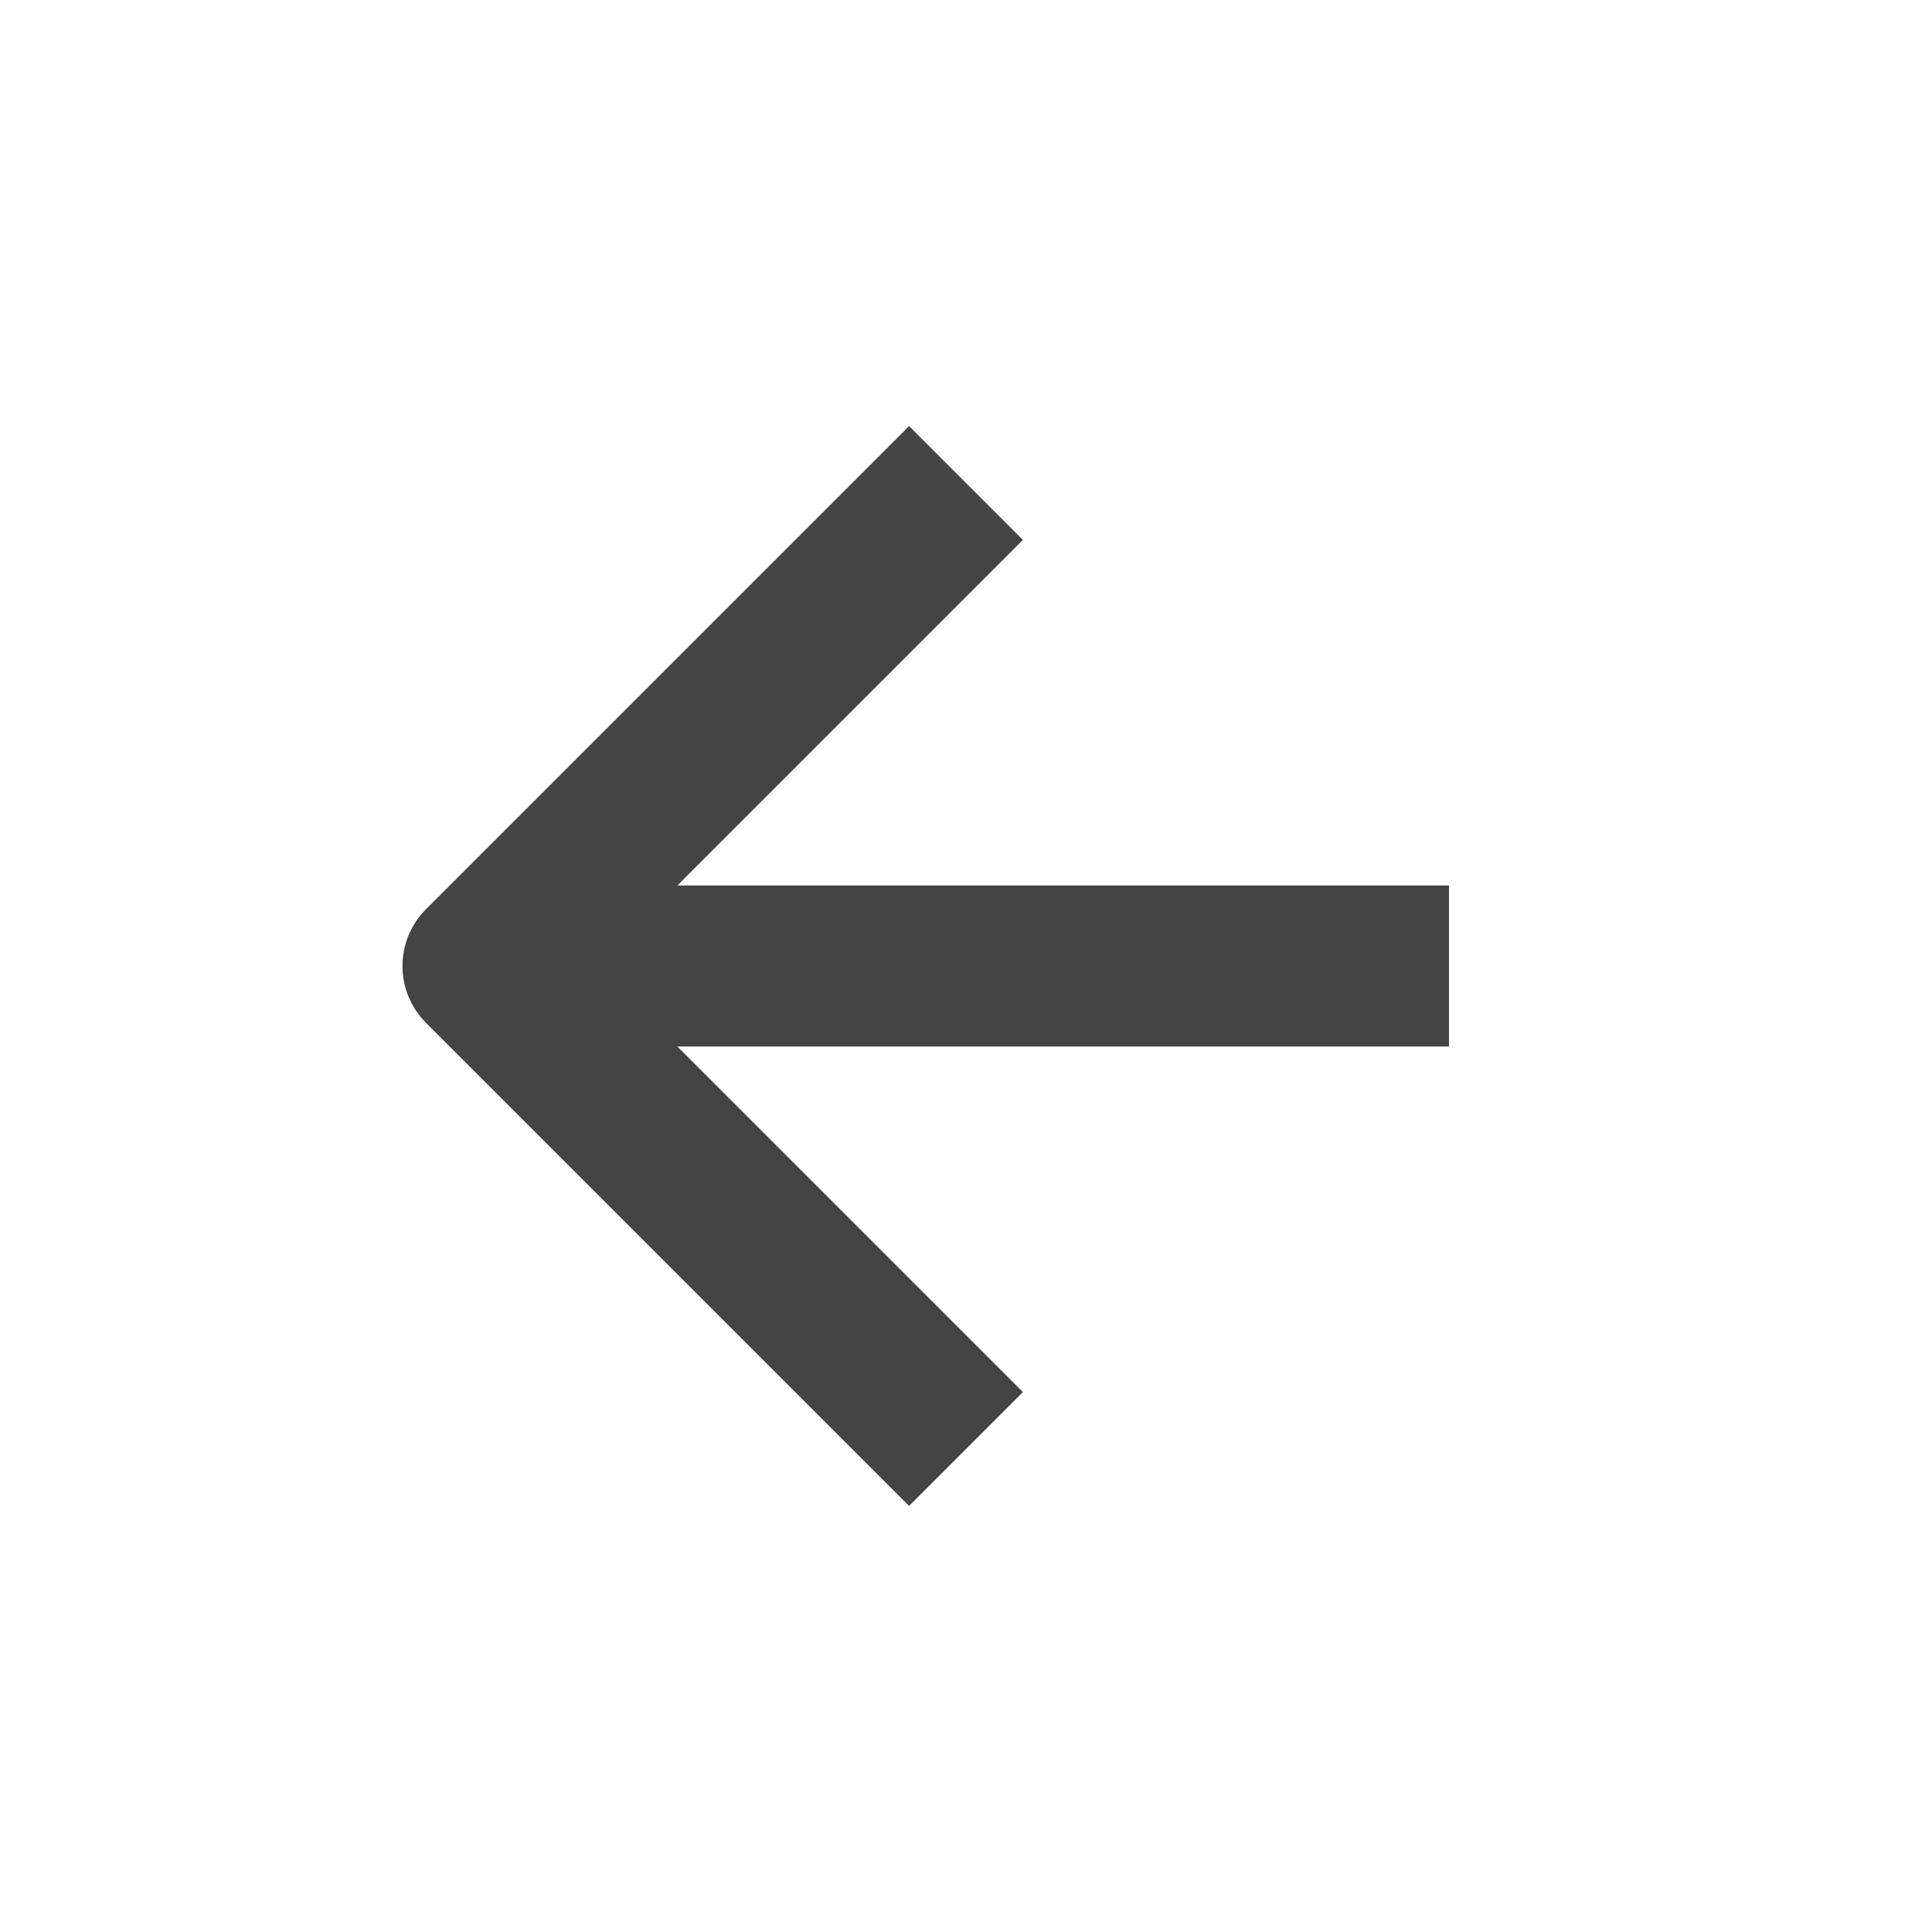
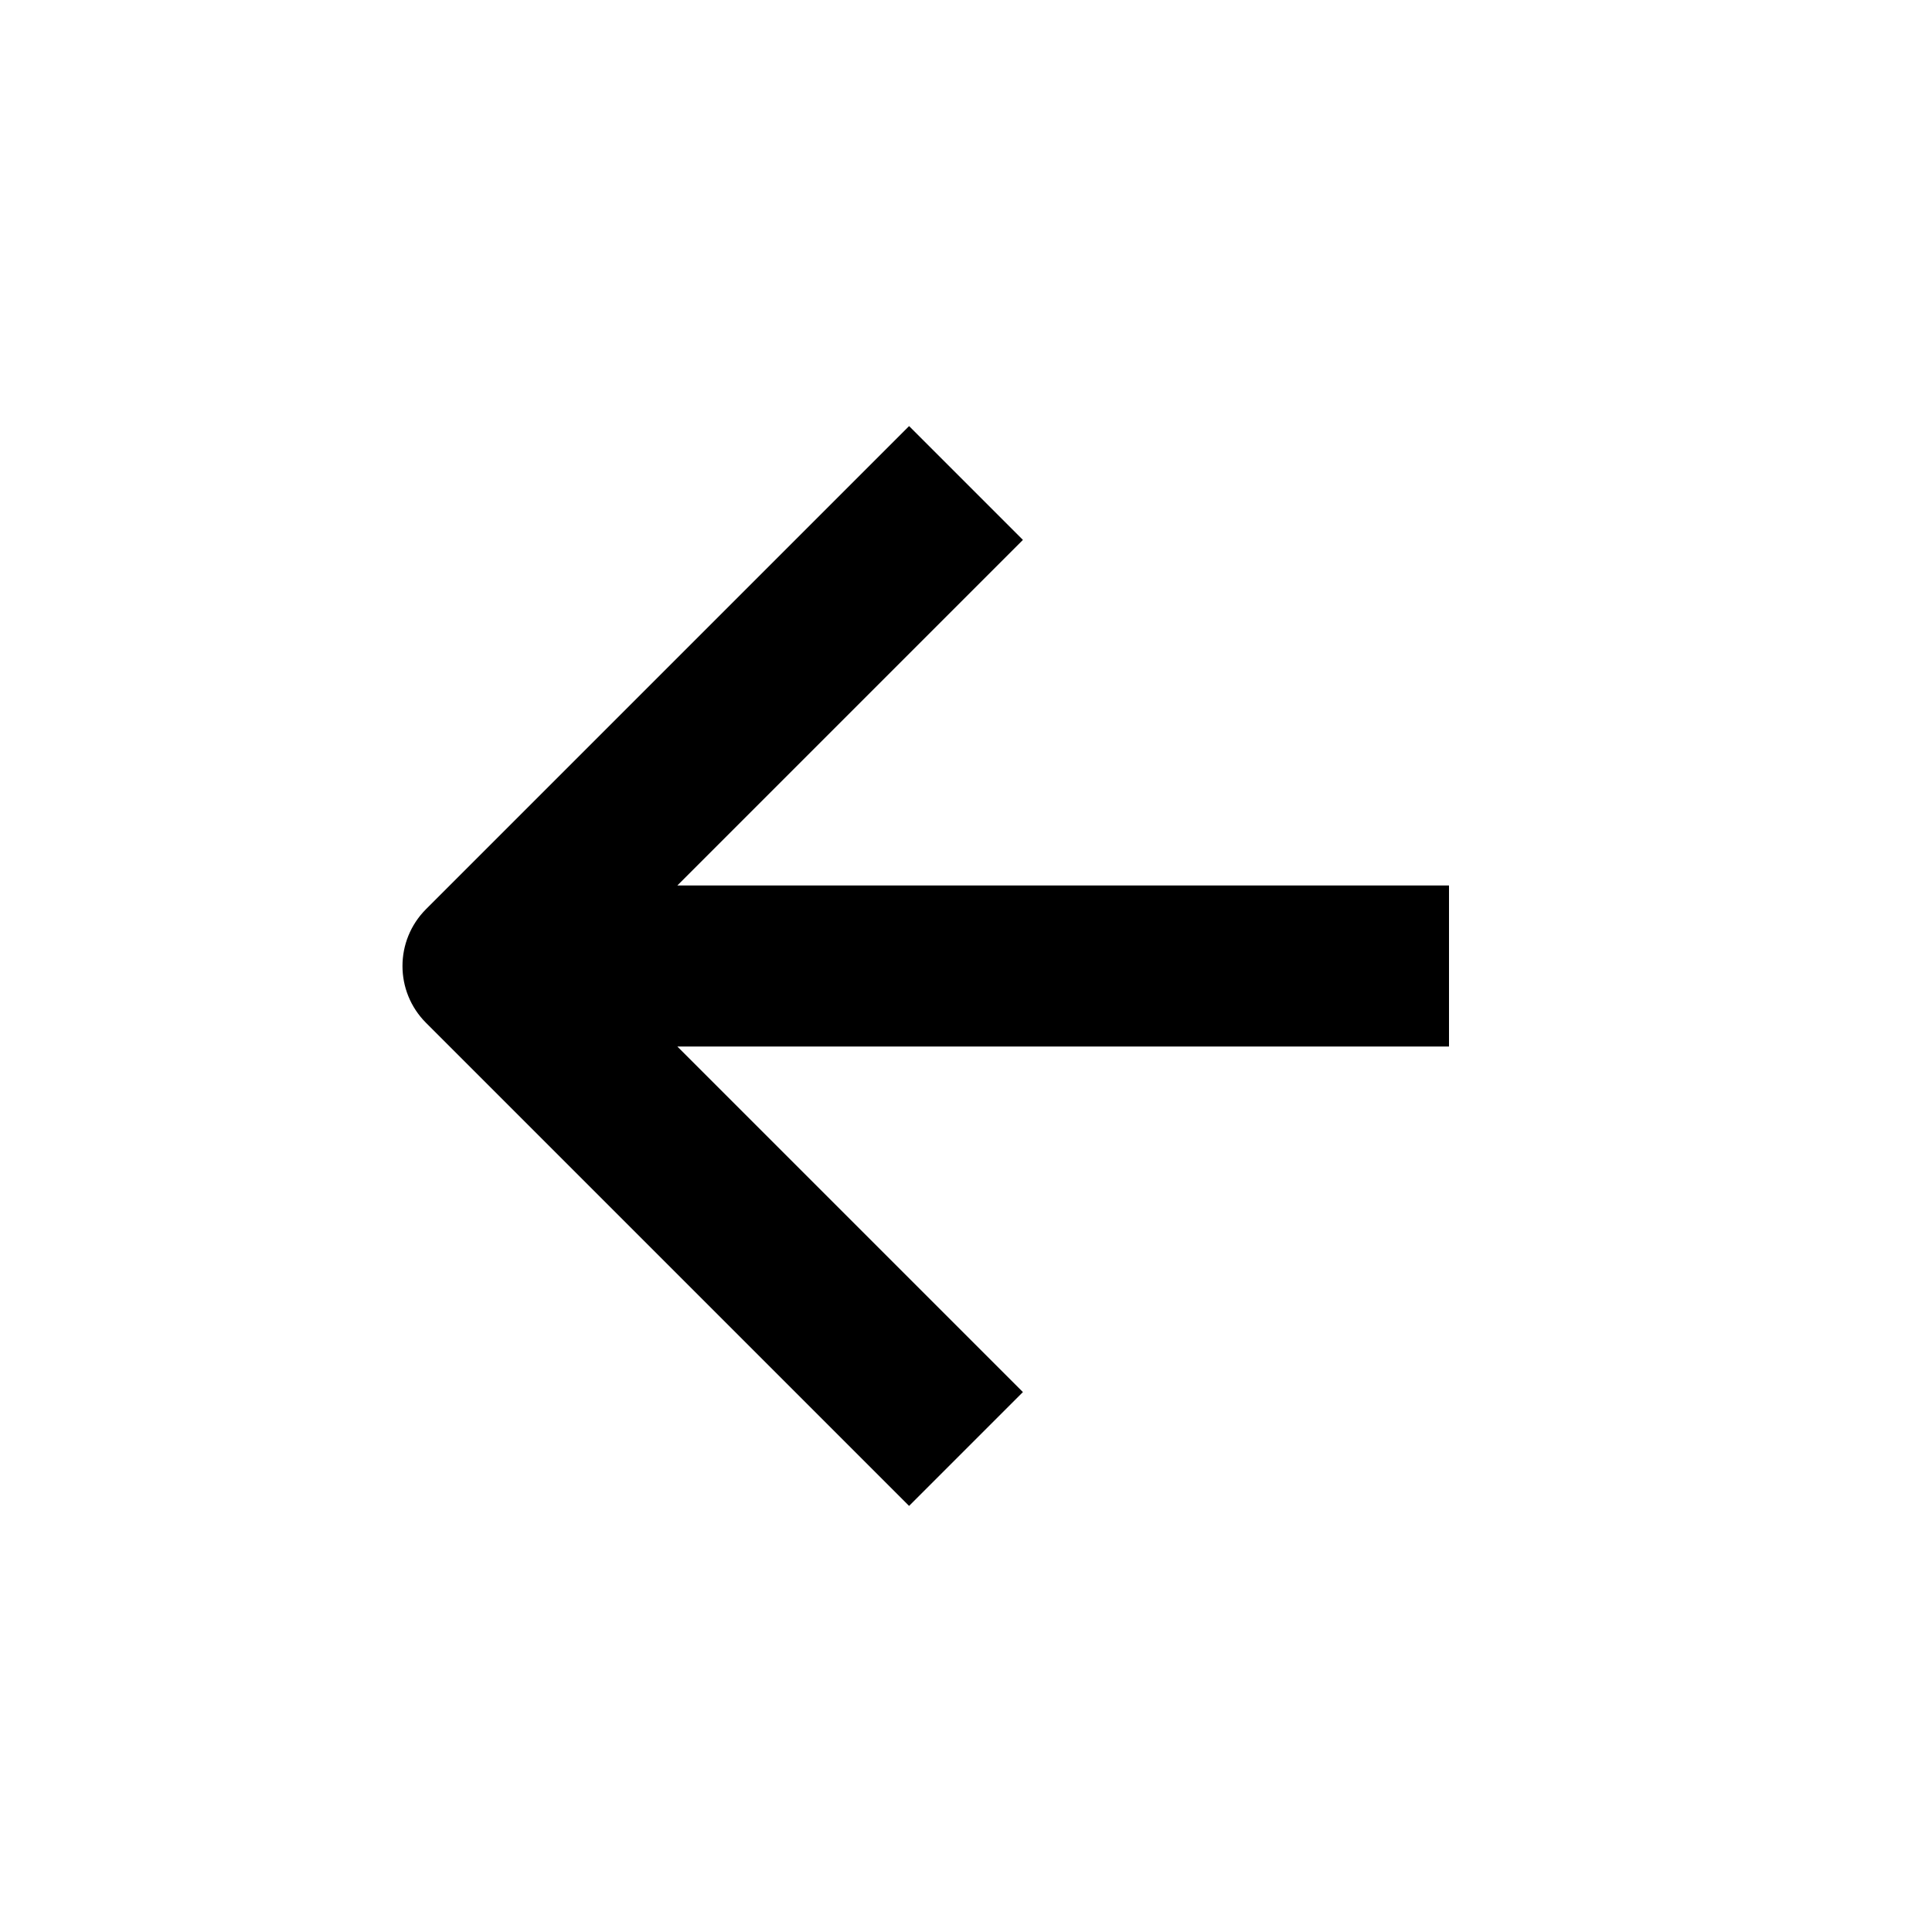
<svg xmlns="http://www.w3.org/2000/svg" width="24" height="24" viewBox="0 0 24 24" fill="none">
-   <path class="glyph-fill" fill-rule="evenodd" clip-rule="evenodd" d="M12.707 17.293L8.414 13H16H18V11H16H8.414L12.707 6.707L11.293 5.293L5.293 11.293C4.902 11.684 4.902 12.317 5.293 12.707L11.293 18.707L12.707 17.293Z" fill="#444444" />
+   <path fill="currentColor" fill-rule="evenodd" clip-rule="evenodd" d="M12.707 17.293L8.414 13H16H18V11H16H8.414L12.707 6.707L11.293 5.293L5.293 11.293C4.902 11.684 4.902 12.317 5.293 12.707L11.293 18.707L12.707 17.293Z" />
</svg>
